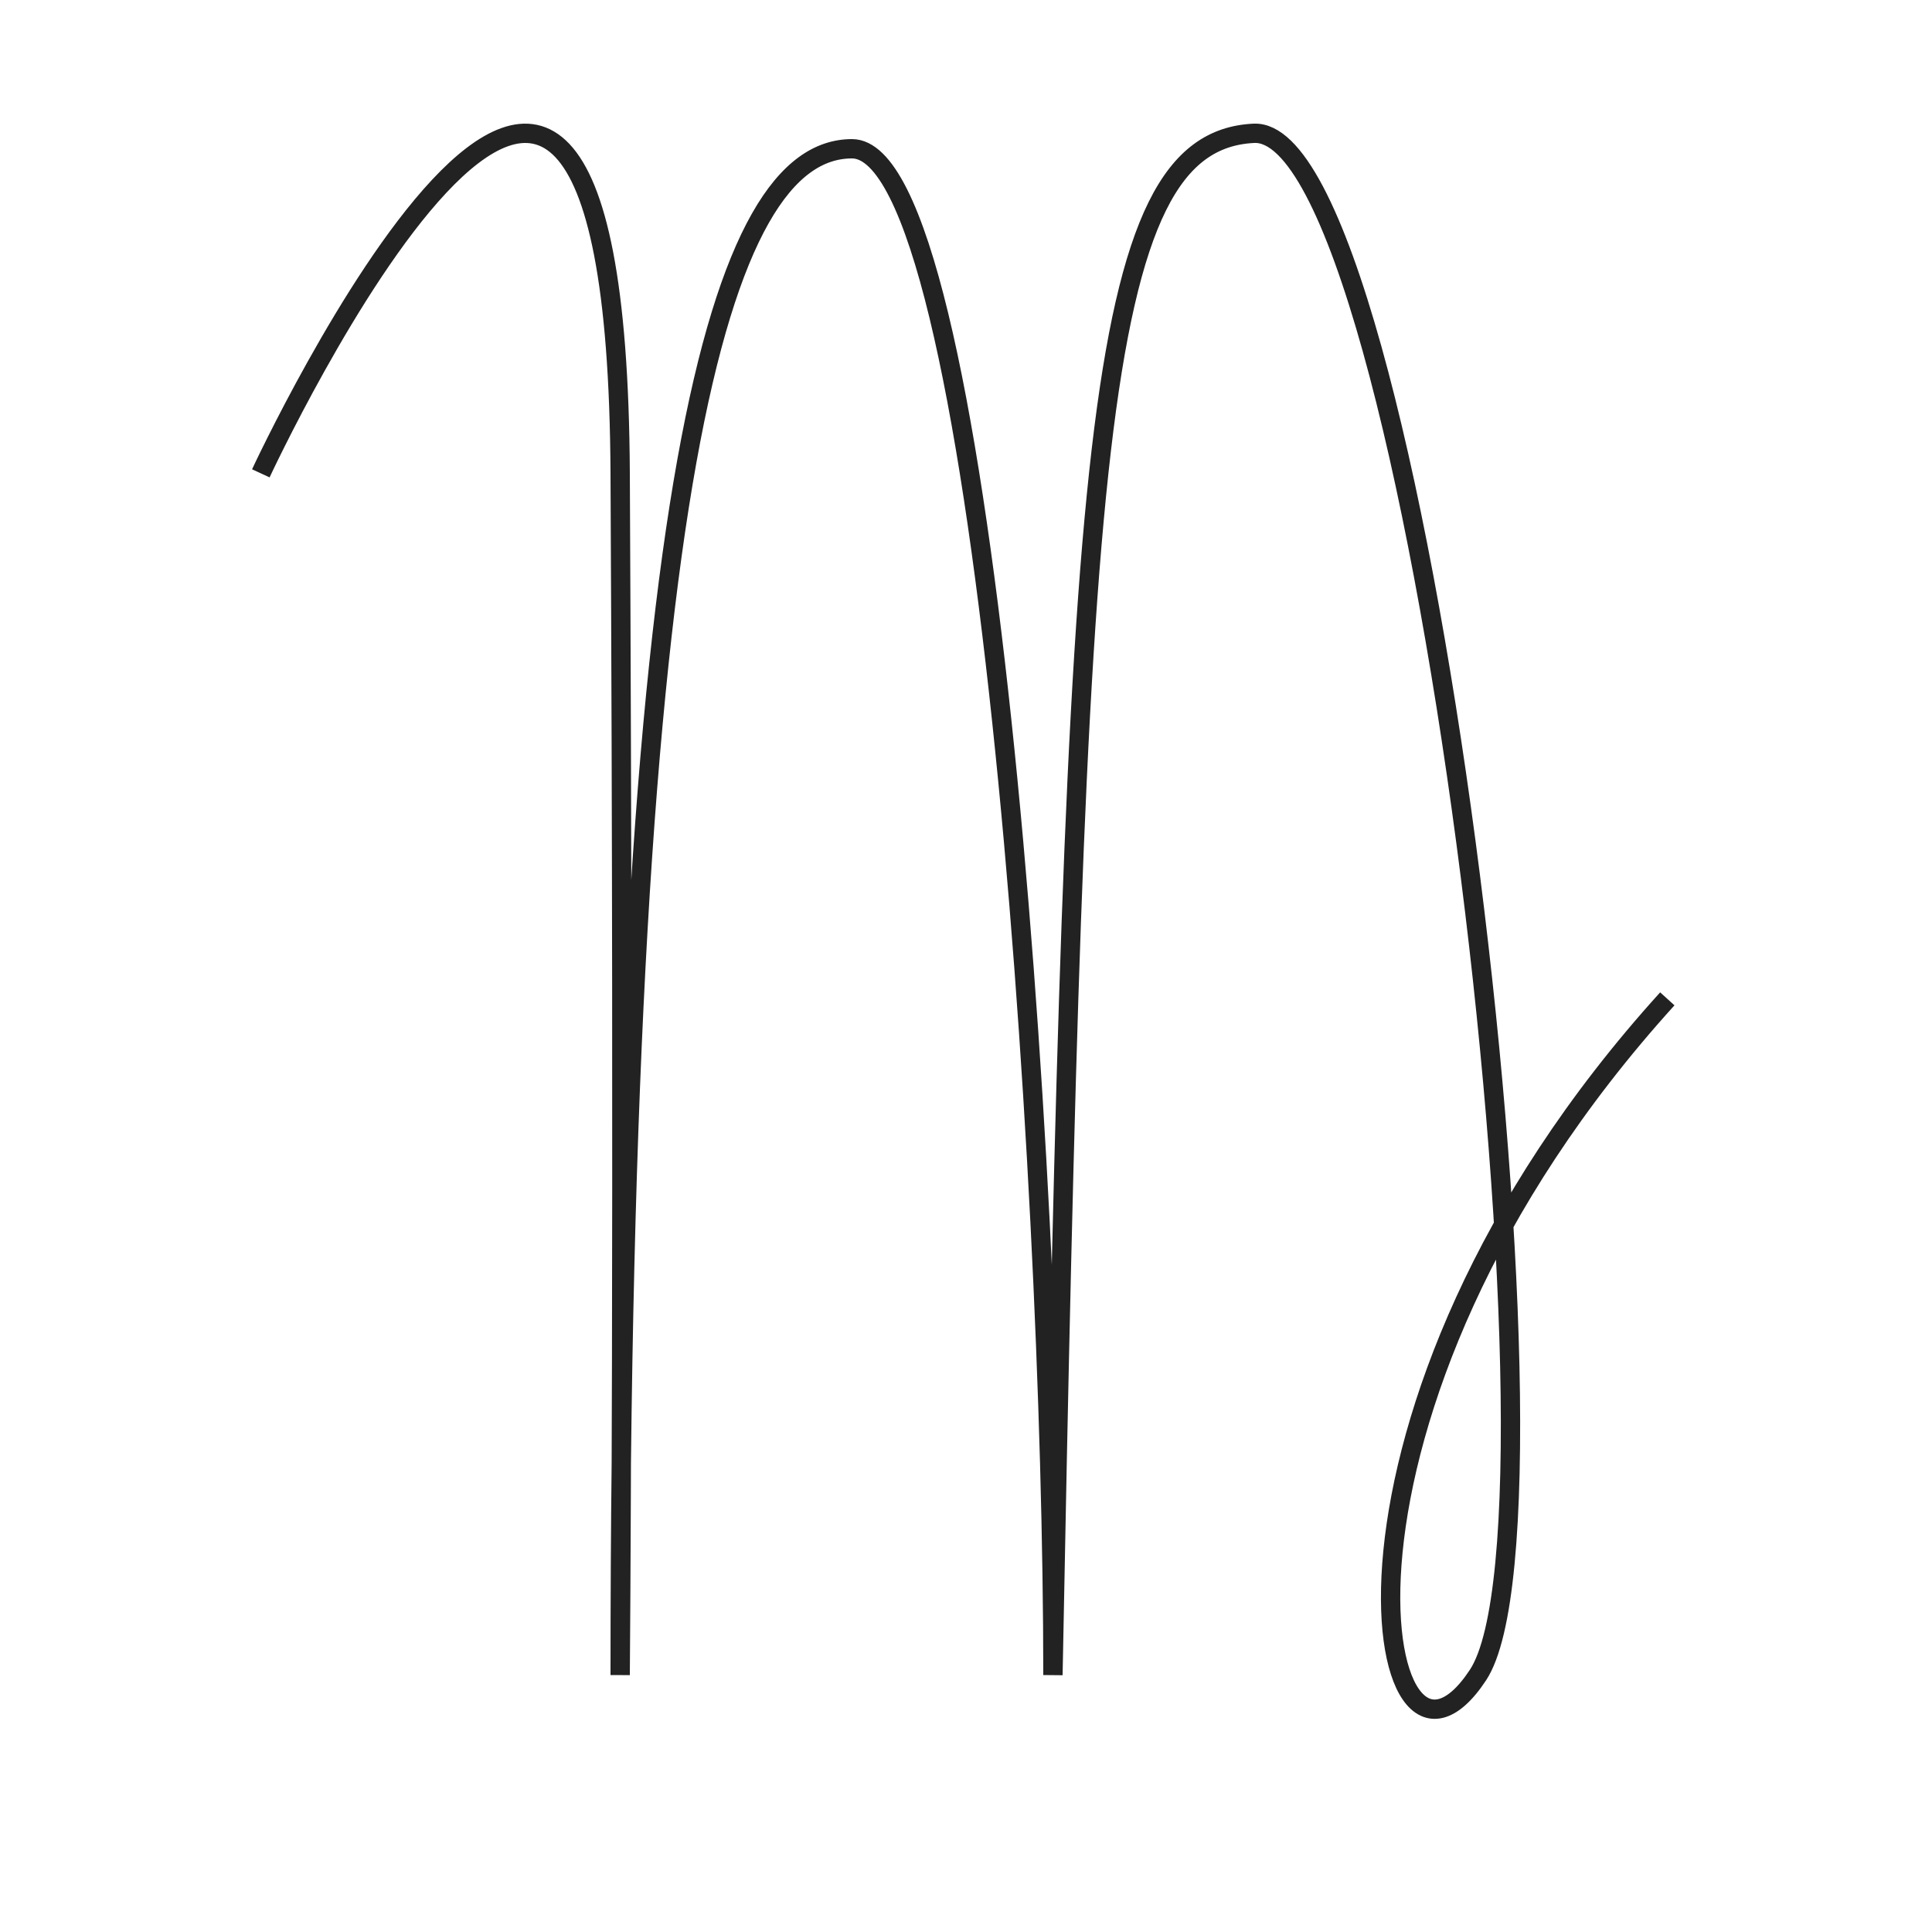
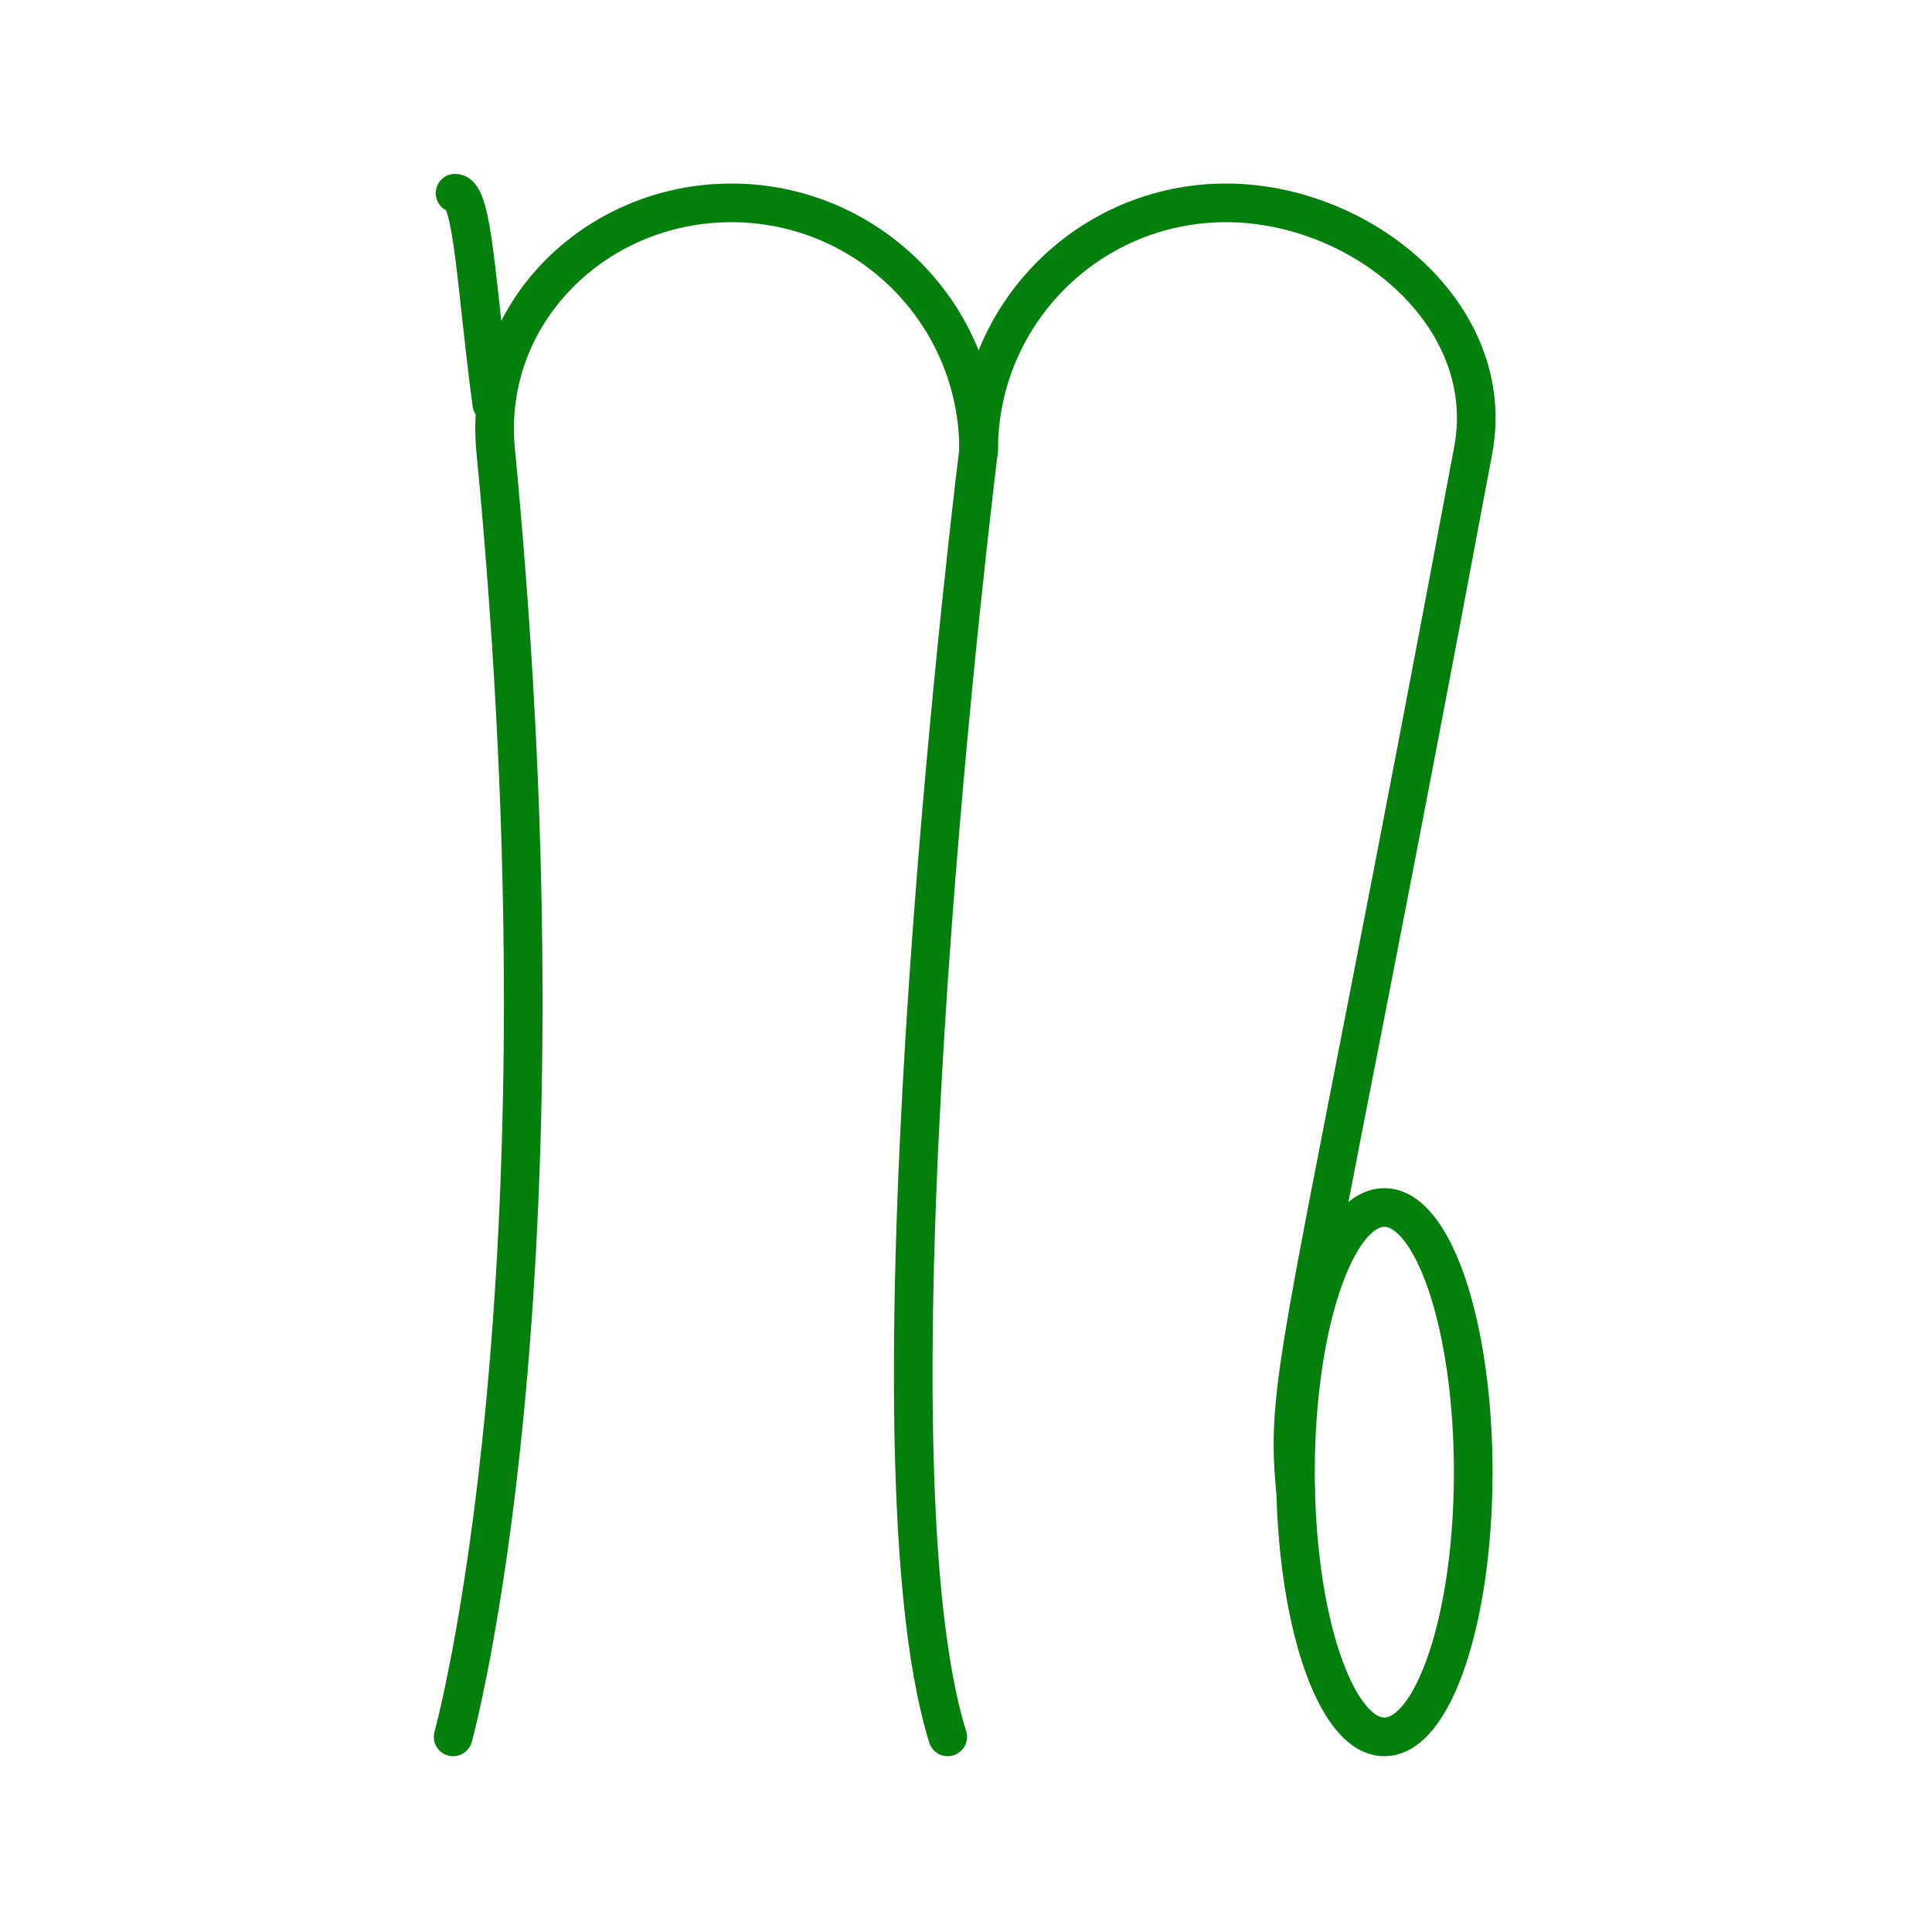
<svg xmlns="http://www.w3.org/2000/svg" id="Layer_1" data-name="Layer 1" viewBox="0 0 500 500">
  <defs>
-     <style>.cls-1{fill:none;stroke:#232222;stroke-miterlimit:10;stroke-width:5px;}</style>
+     <style>.cls-1{fill:none;stroke:#037f0b;stroke-linecap:round;stroke-linejoin:round;stroke-width:10px;}</style>
  </defs>
-   <path class="cls-1" d="M67.5,122.5s92-198,93,0,0,311,0,311c0-311,26-395,60-395s52,263,52,395c6-315,10-397,52-399s85,358,58,399-48-68,49-175" />
+   <path class="cls-1" d="M253.27,116.5a64,64,0,0,0-64-64c-35.34,0-64.39,28.82-61,64,21,218-11,333-11,333" />
+   <path class="cls-1" d="M245.27,449.5c-24-77,8-333,8-333a64,64,0,0,1,64-64c35.35,0,70.5,29.26,64,64-43,230-49,239.2-46,269.1" />
+   <path class="cls-1" d="M117.77,50c4.7,0,5.51,25,9.5,54.5" />
+   <ellipse class="cls-1" cx="358.27" cy="381" rx="23" ry="68.5" />
</svg>
